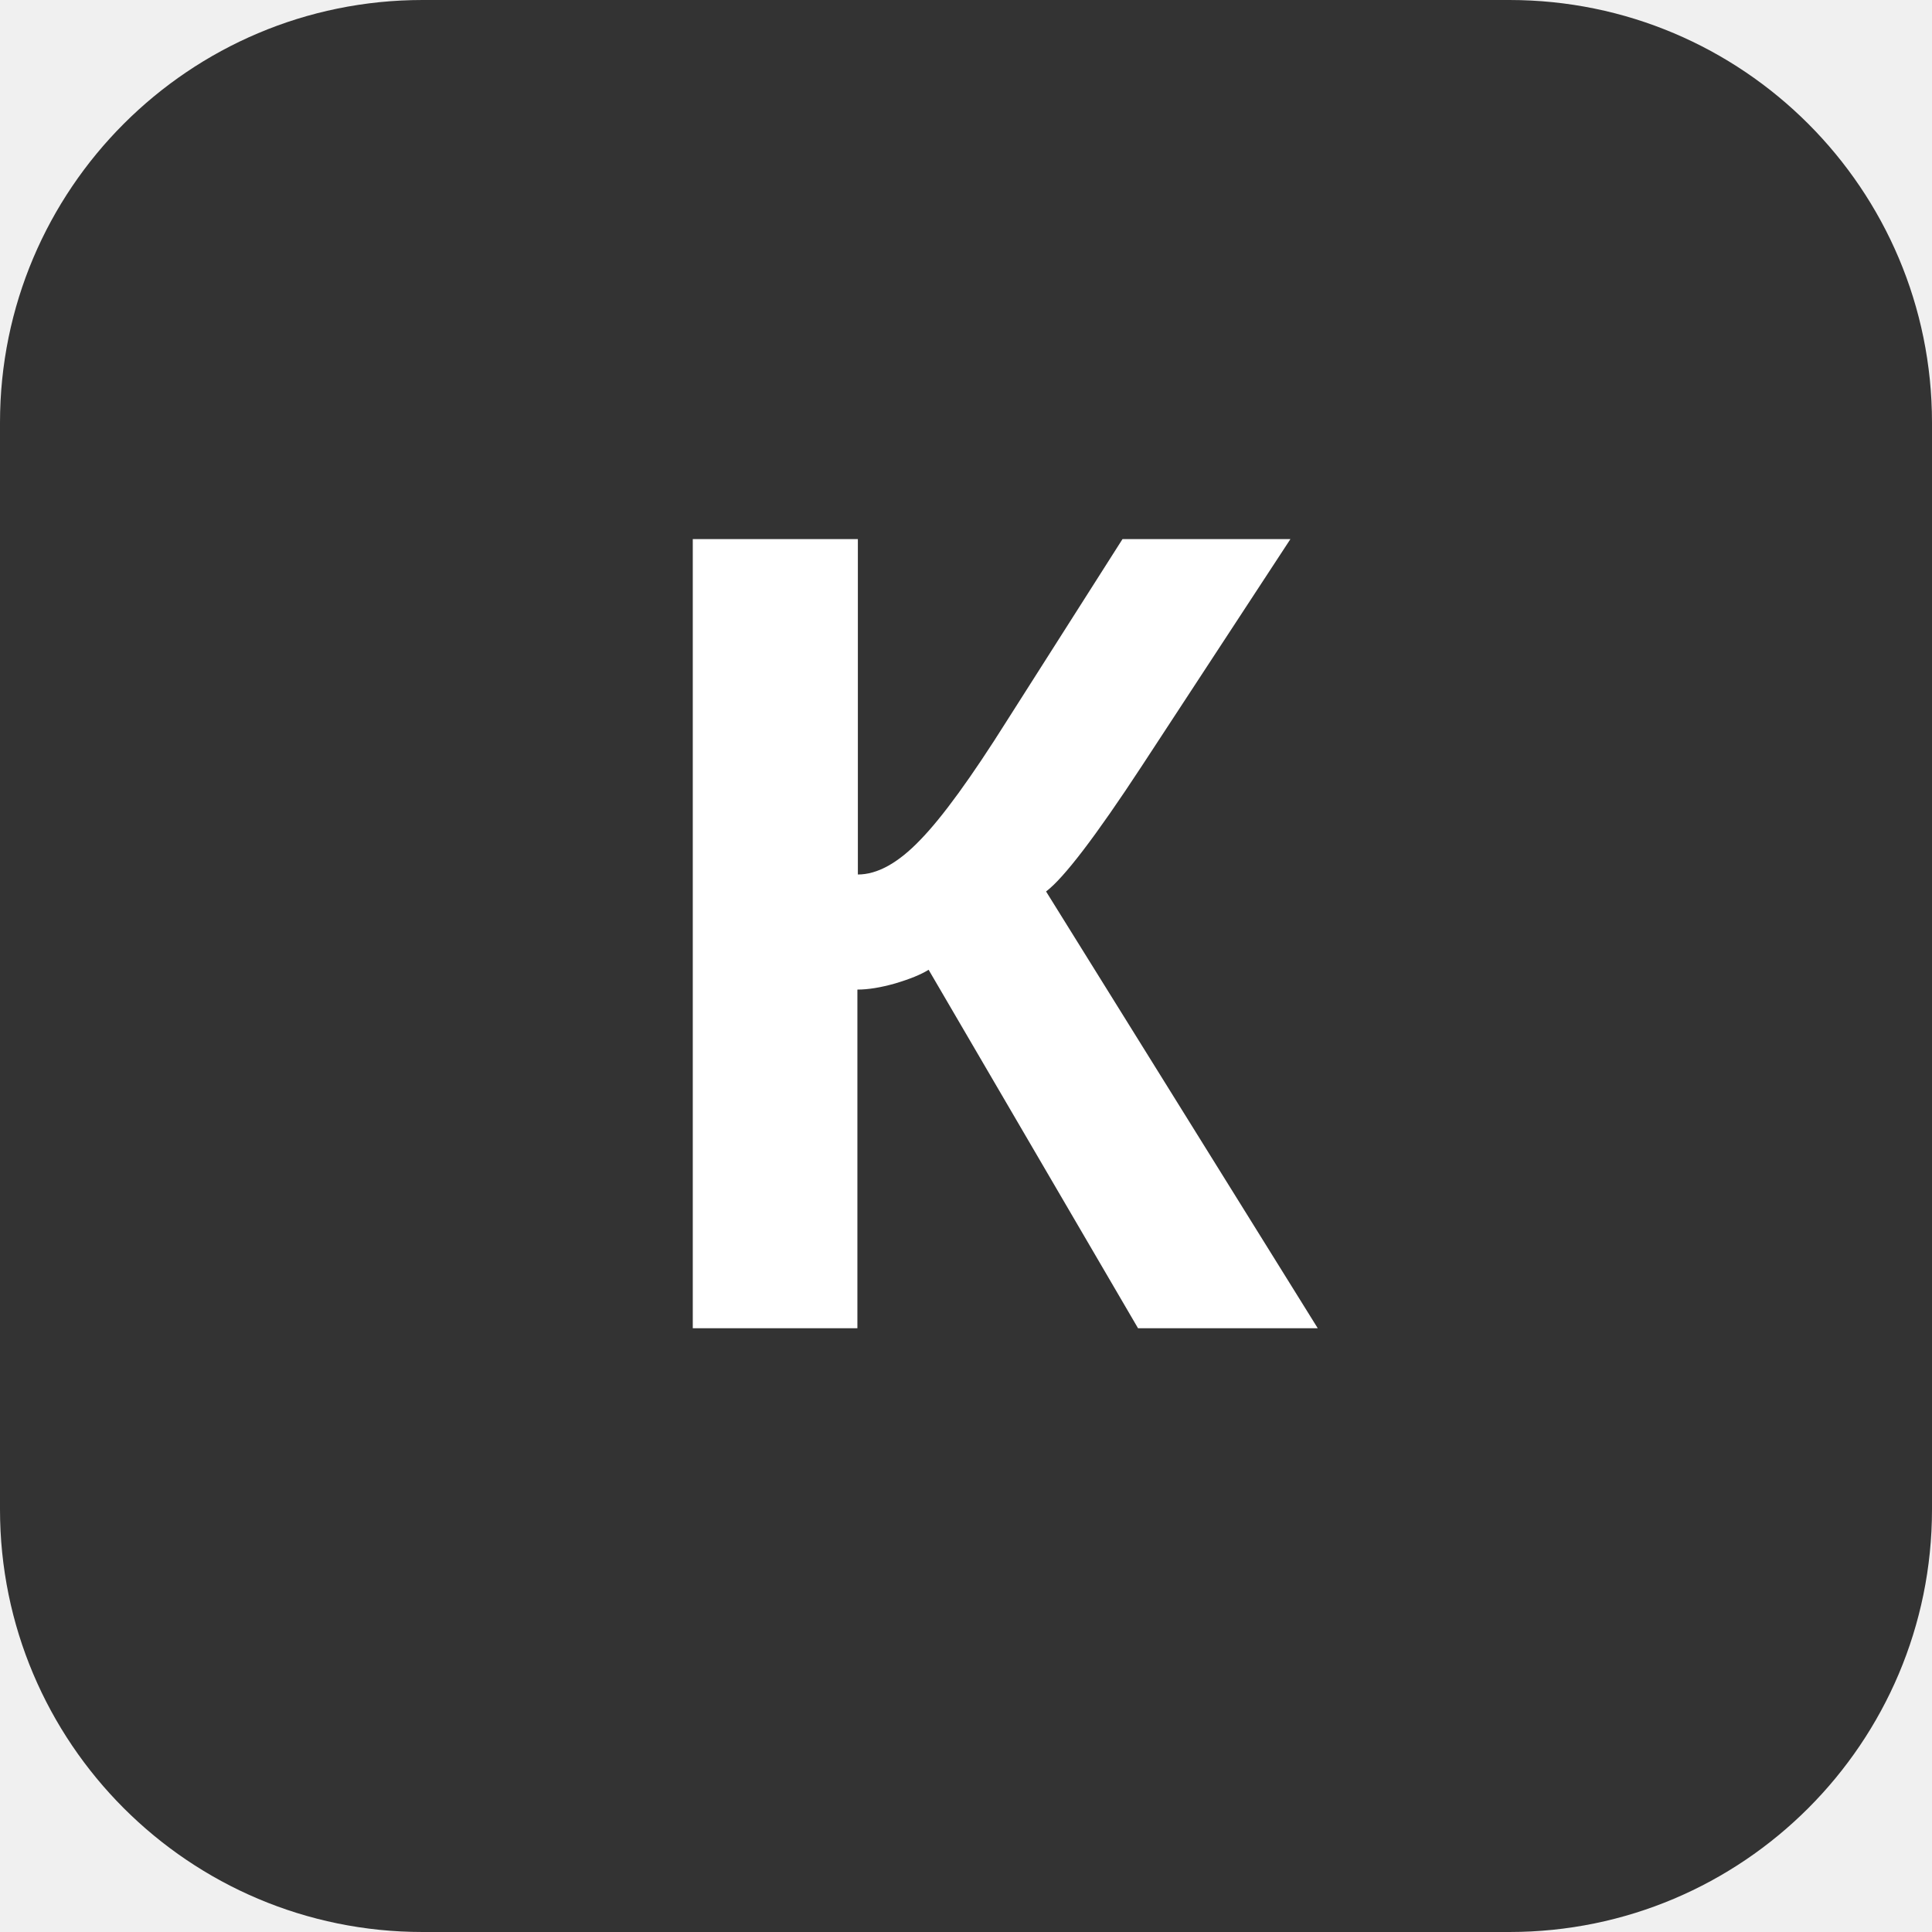
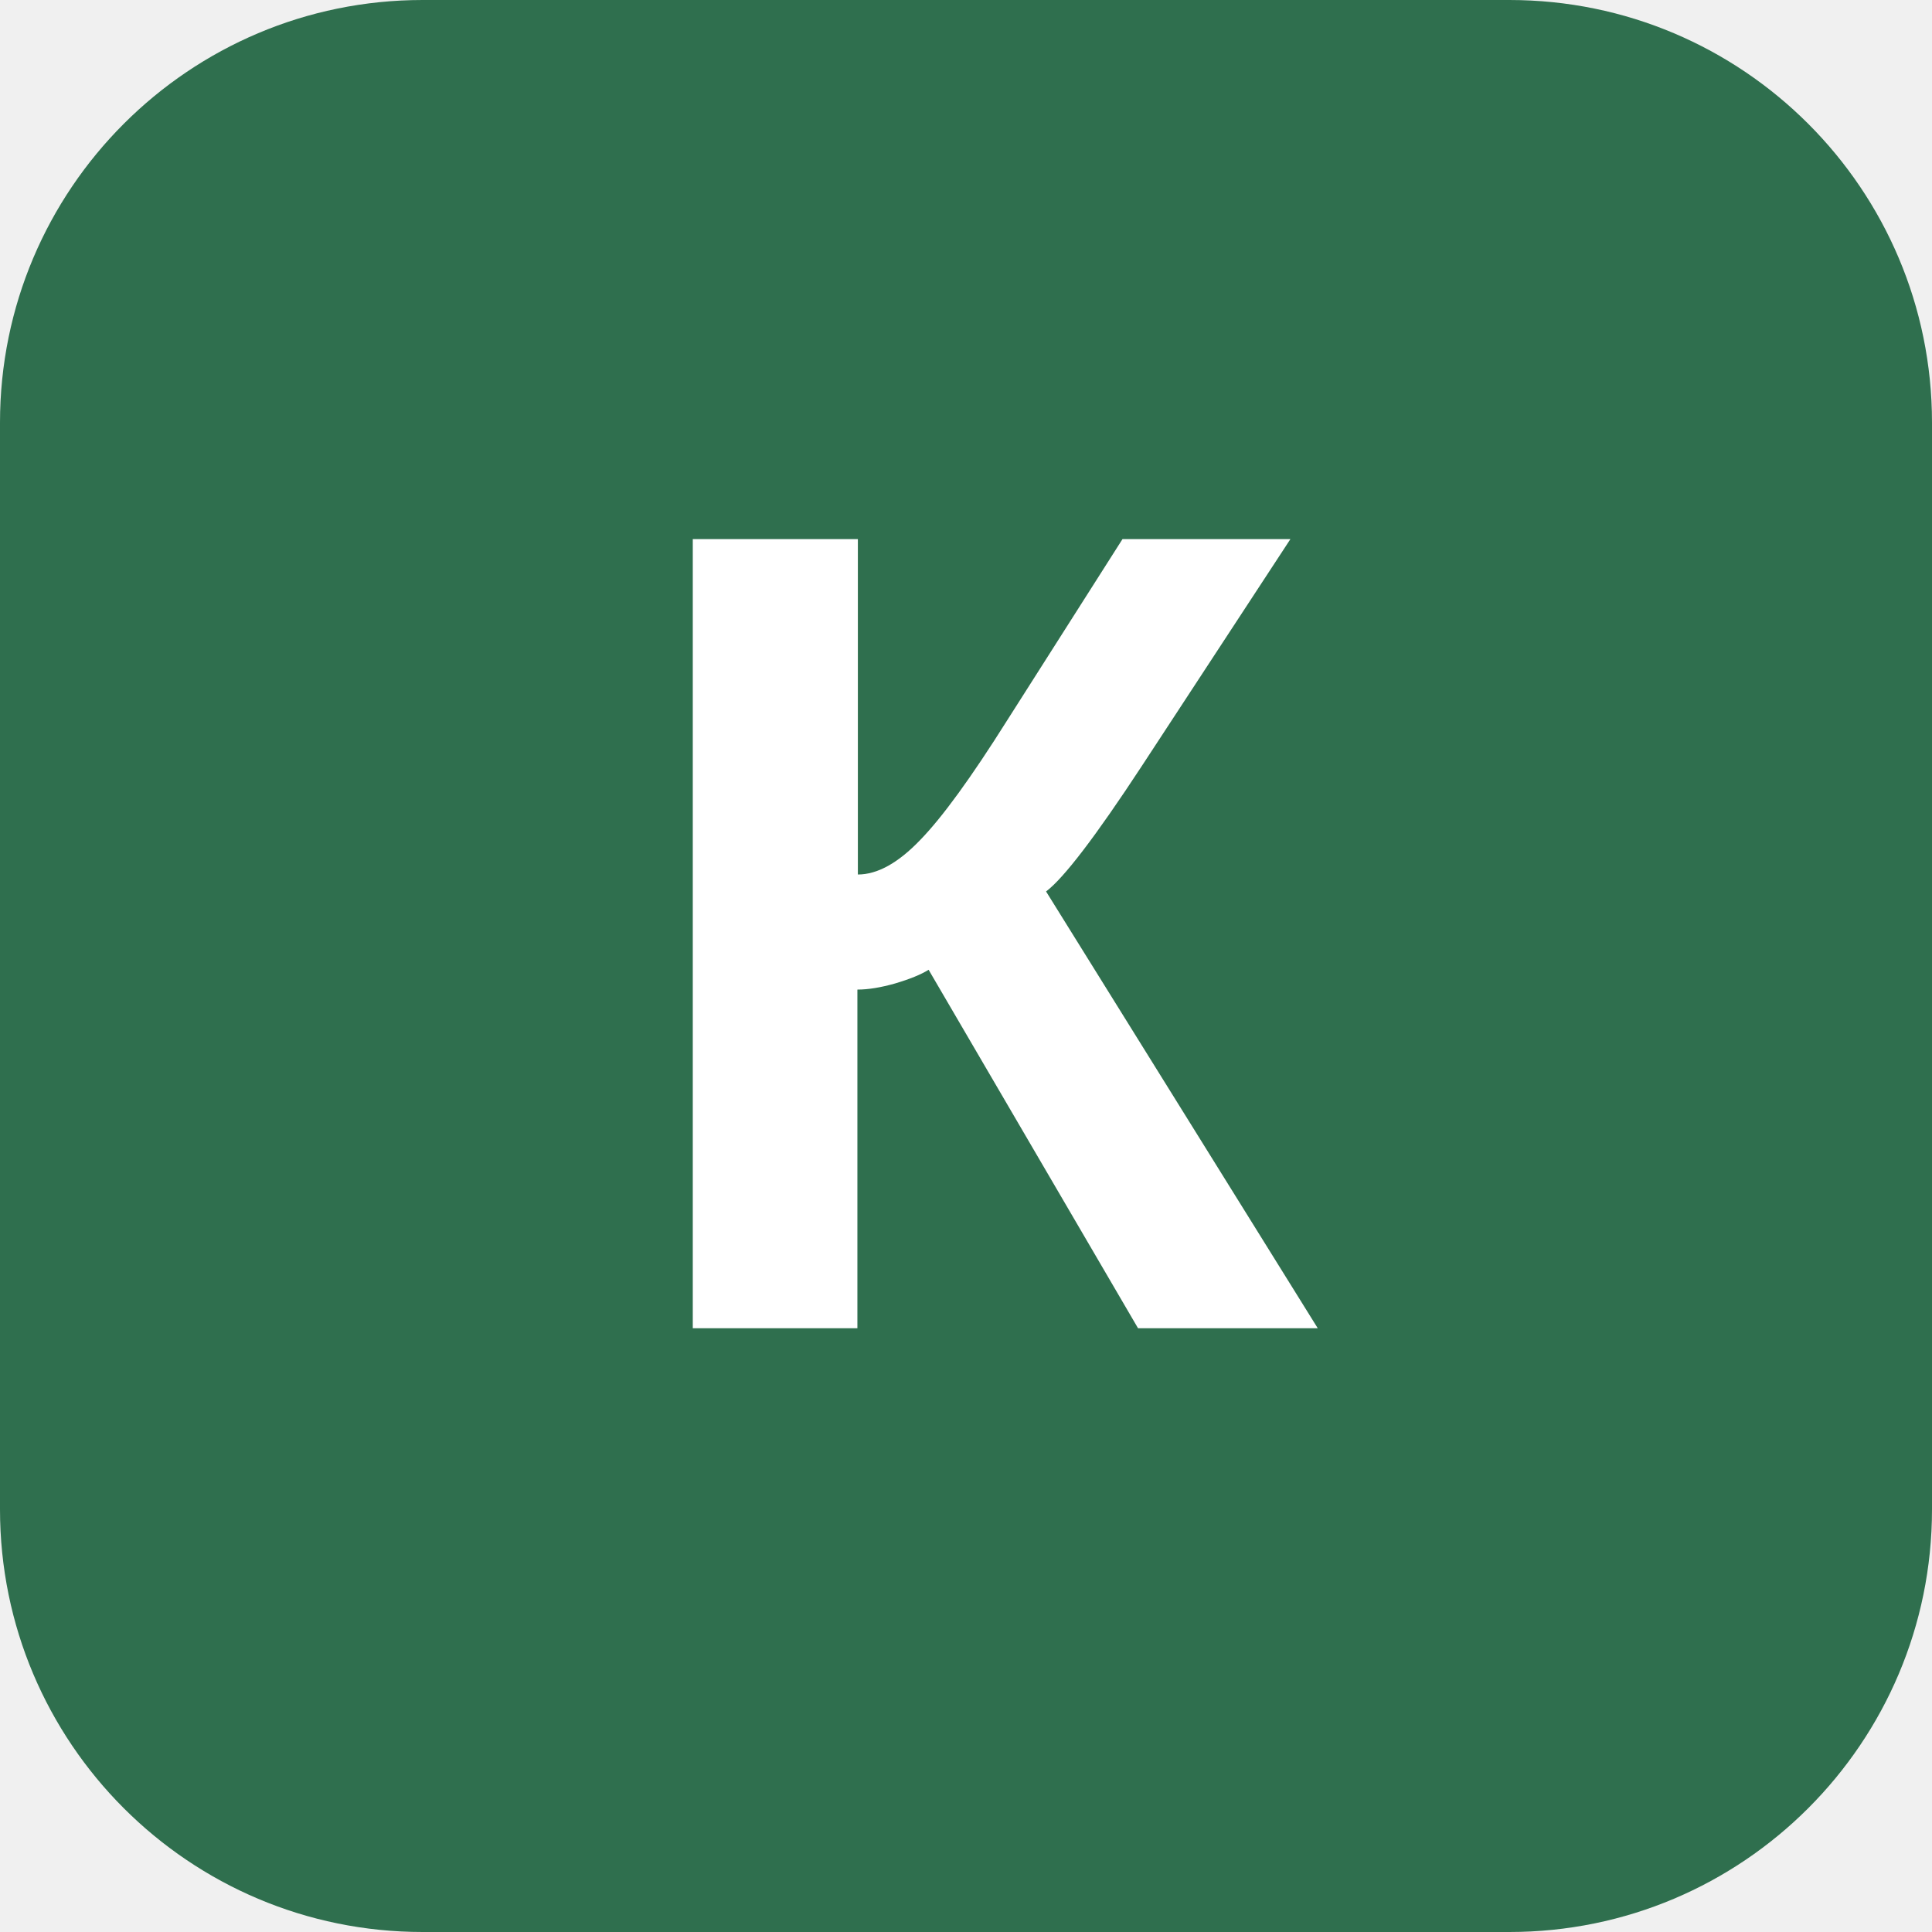
<svg xmlns="http://www.w3.org/2000/svg" viewBox="0 0 64 64">
-   <rect width="64" height="64" rx="14" fill="#333" />
+   <rect width="64" height="64" rx="14" fill="#2f6f4e" />
  <text x="32" y="44" text-anchor="middle" font-family="Arial, Helvetica, sans-serif" font-size="38" font-weight="700" fill="#fff">К</text>
</svg>
